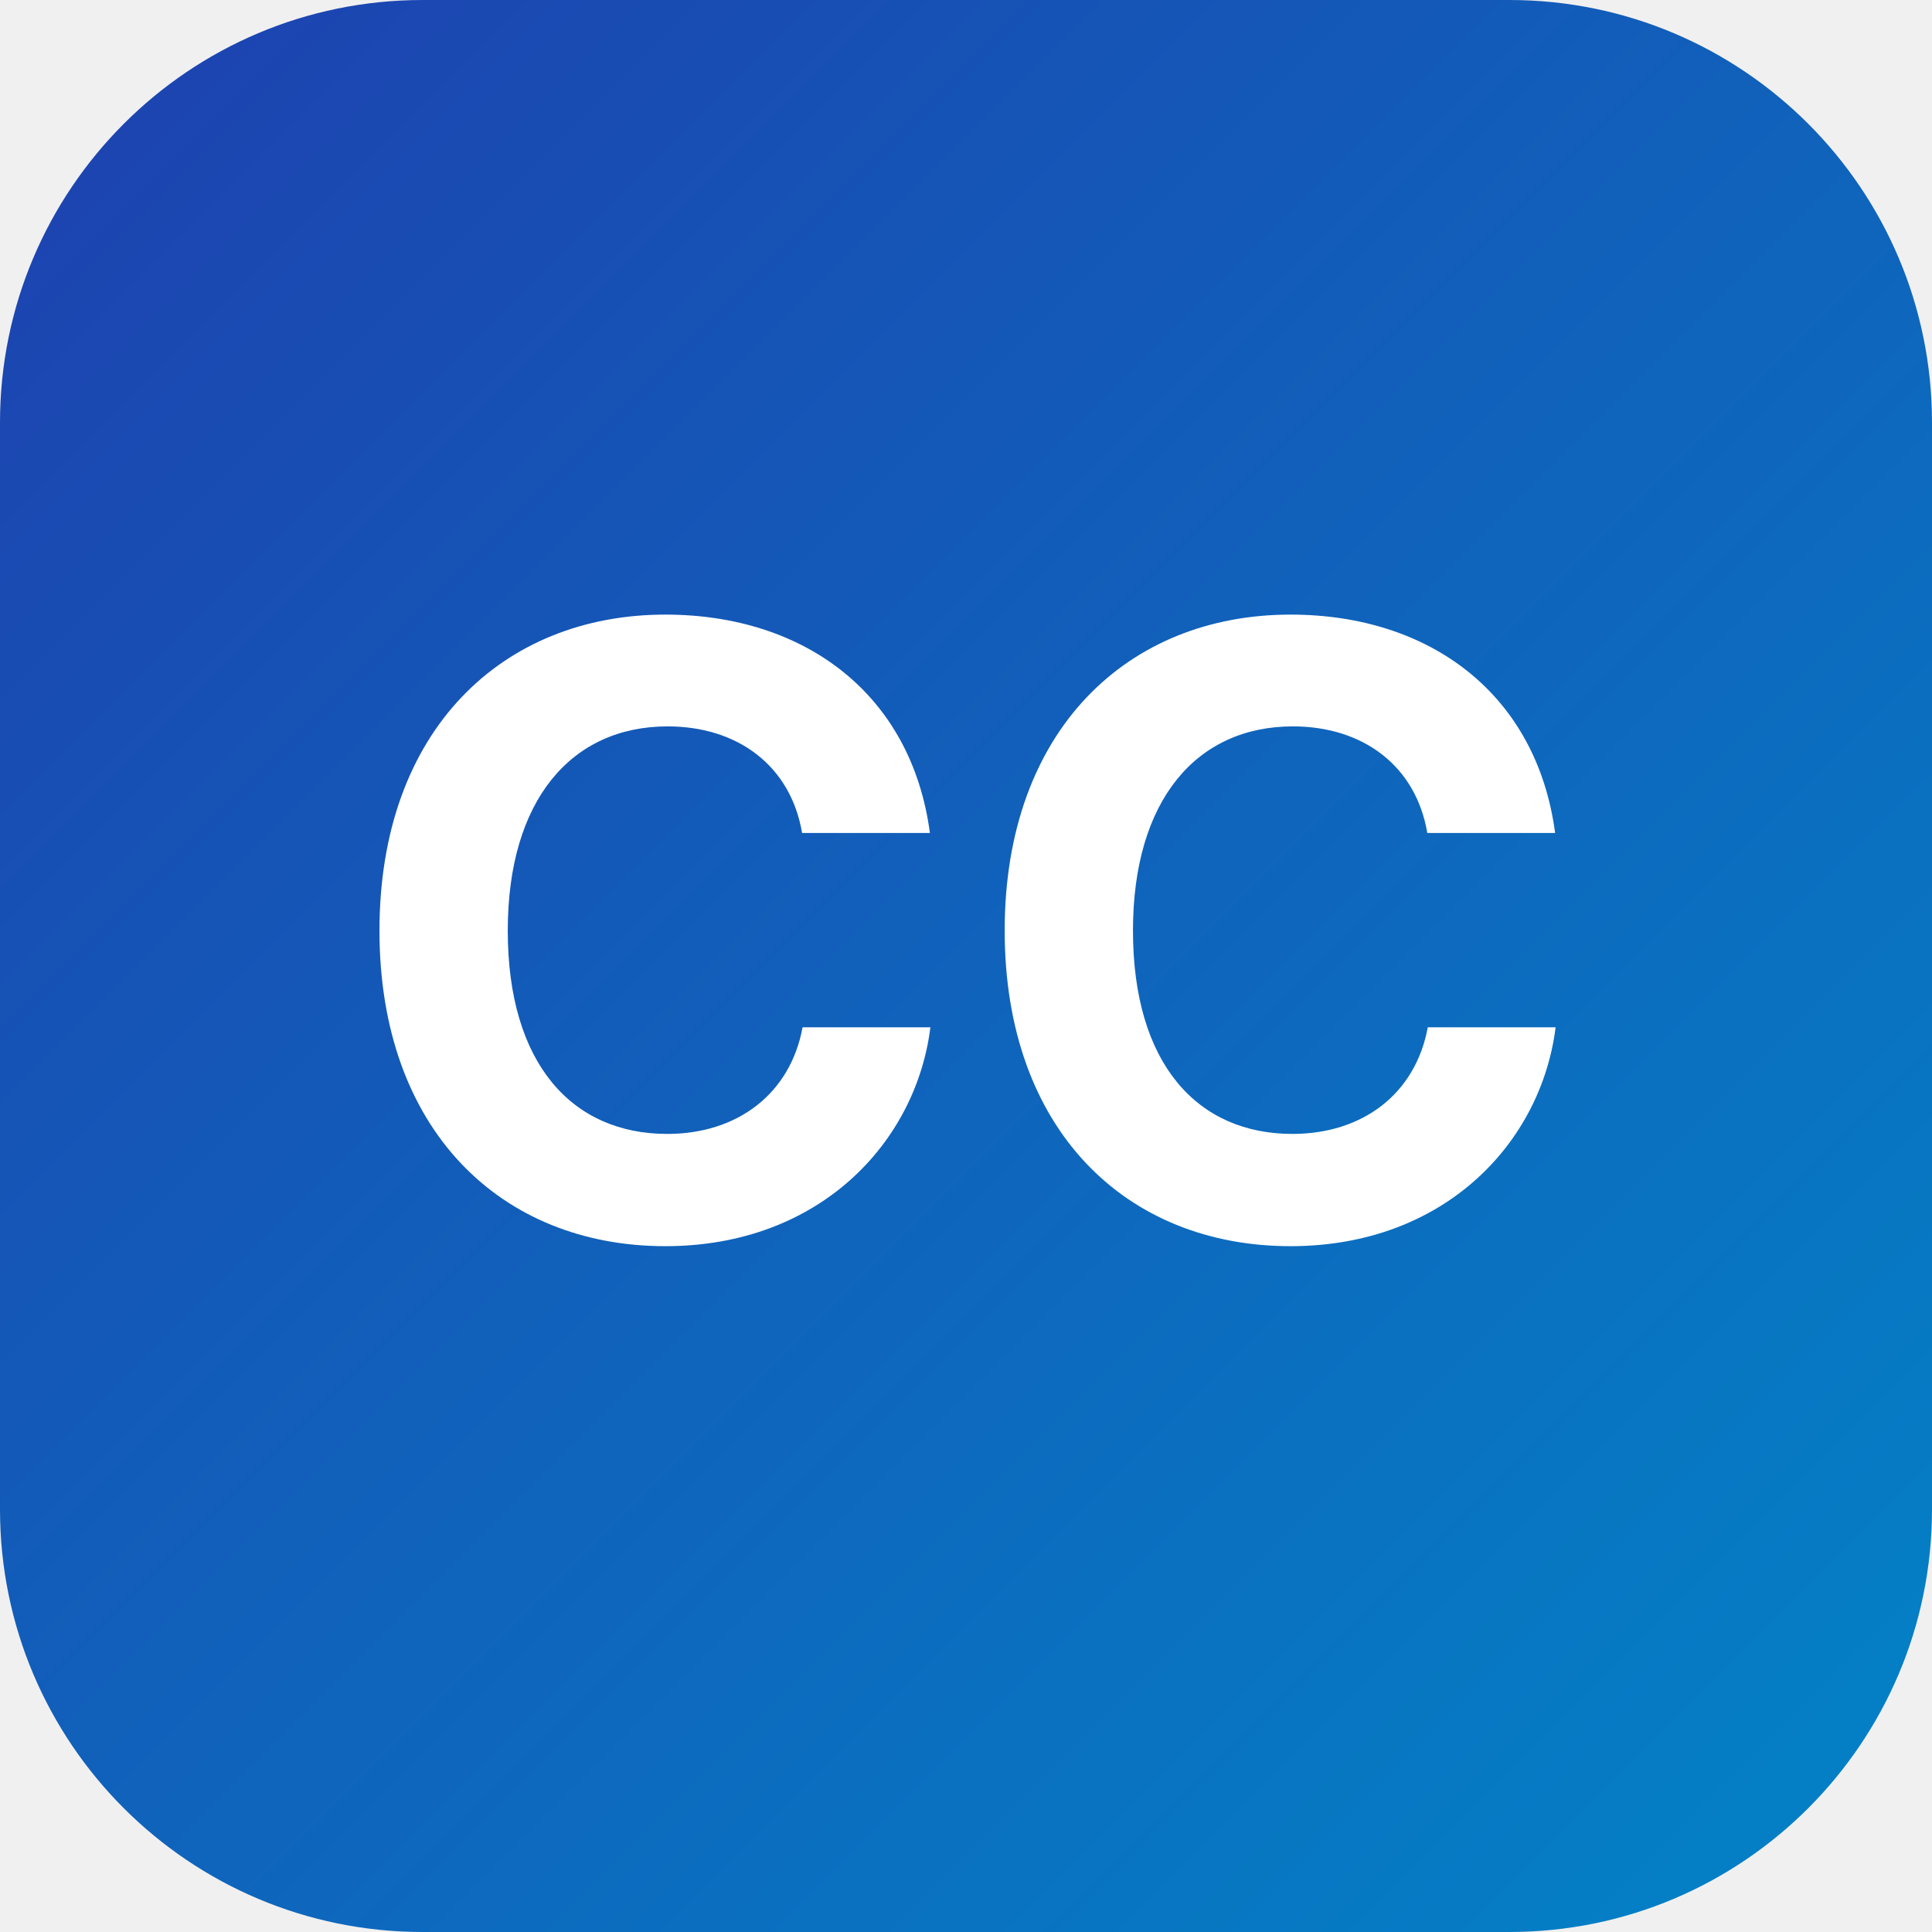
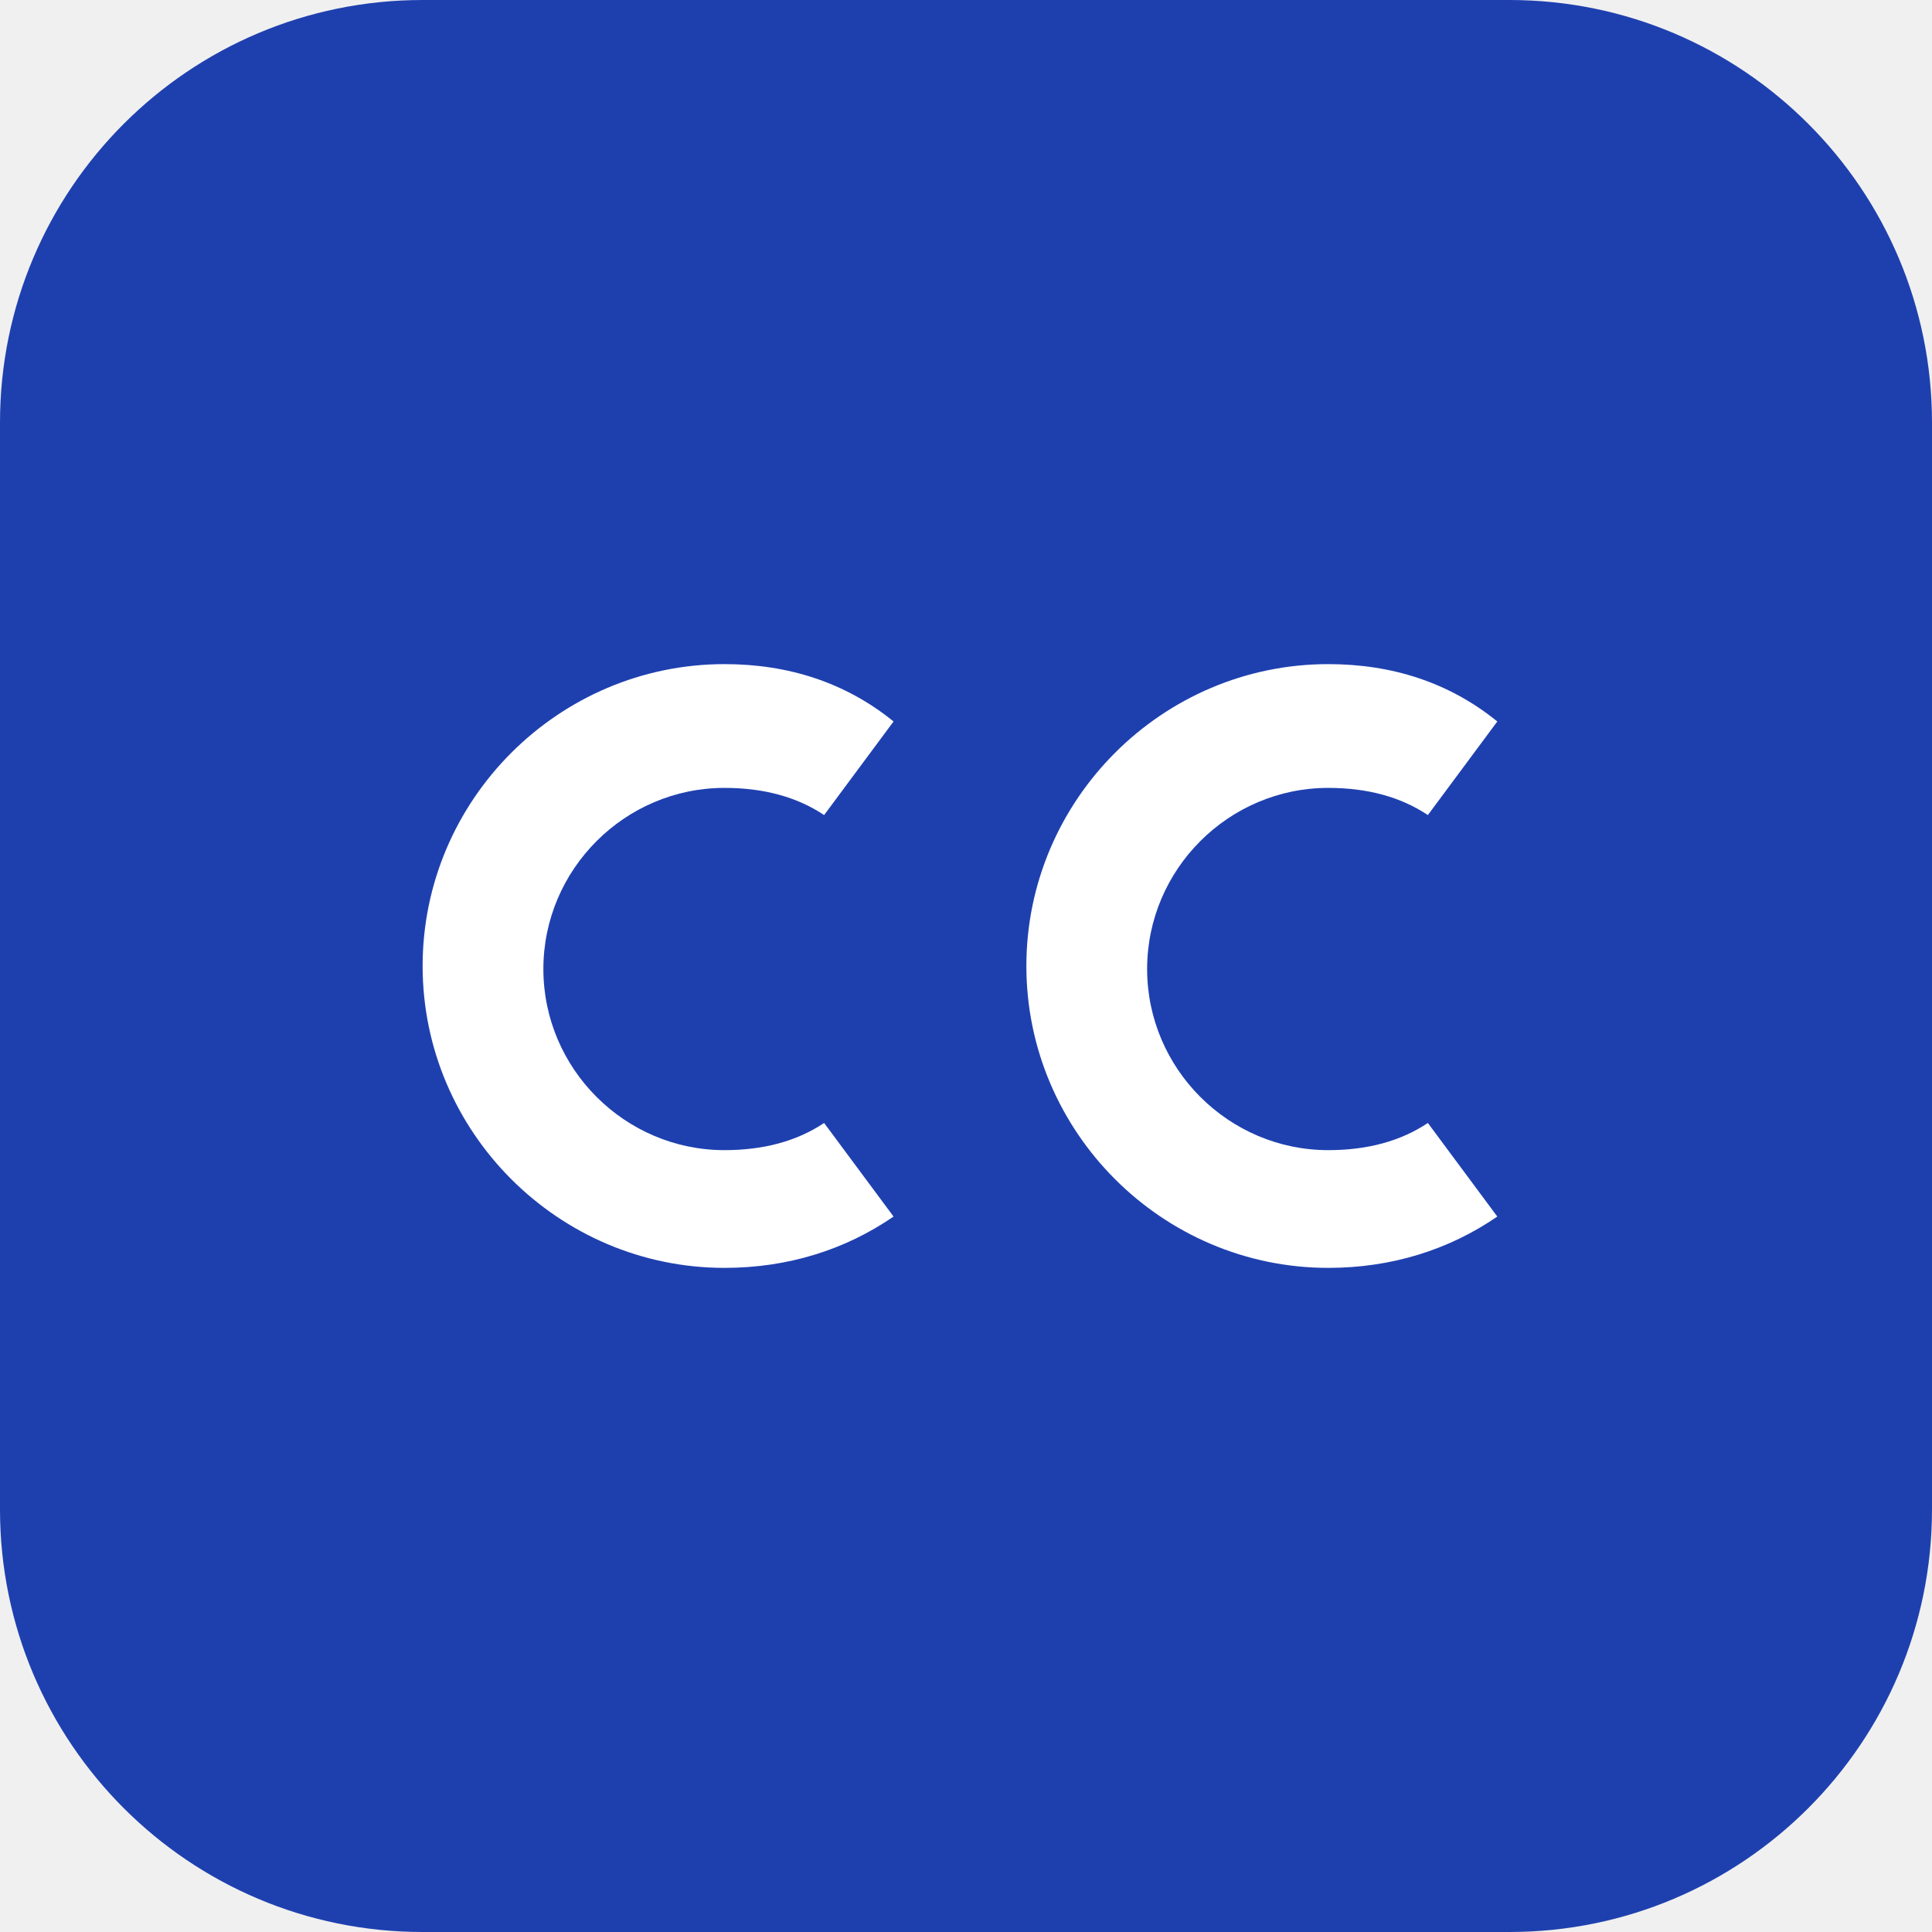
- <svg xmlns="http://www.w3.org/2000/svg" viewBox="0 0 64 64">
-   <defs>
-     <linearGradient id="bg" x1="0" y1="0" x2="1" y2="1">
-       <stop offset="0%" stop-color="#1e40af" />
-       <stop offset="100%" stop-color="#0284c7" />
-     </linearGradient>
-   </defs>
-   <rect width="64" height="64" rx="14" fill="url(#bg)" />
-   <text x="32" y="41" text-anchor="middle" font-family="Inter, Segoe UI, Arial, sans-serif" font-size="28" font-weight="700" fill="#ffffff">CC</text>
+ <svg xmlns="http://www.w3.org/2000/svg" width="64" height="64" viewBox="0 0 64 64">
+   <rect width="64" height="64" rx="14" fill="#1e40af" />
+   <path fill="#fff" d="M24 22c-5.5 0-10 4.5-10 10s4.5 10 10 10c2.1 0 4-.6 5.6-1.7l-2.3-3.1c-.9.6-2 .9-3.3.9-3.3 0-6-2.7-6-6s2.7-6 6-6c1.3 0 2.4.3 3.3.9l2.3-3.1C28 22.6 26.1 22 24 22z" />
+   <path fill="#fff" d="M44 22c-5.5 0-10 4.5-10 10s4.5 10 10 10c2.1 0 4-.6 5.6-1.7l-2.3-3.1c-.9.6-2 .9-3.3.9-3.3 0-6-2.7-6-6s2.7-6 6-6c1.3 0 2.4.3 3.3.9l2.3-3.1C48 22.6 46.1 22 44 22z" />
</svg>
